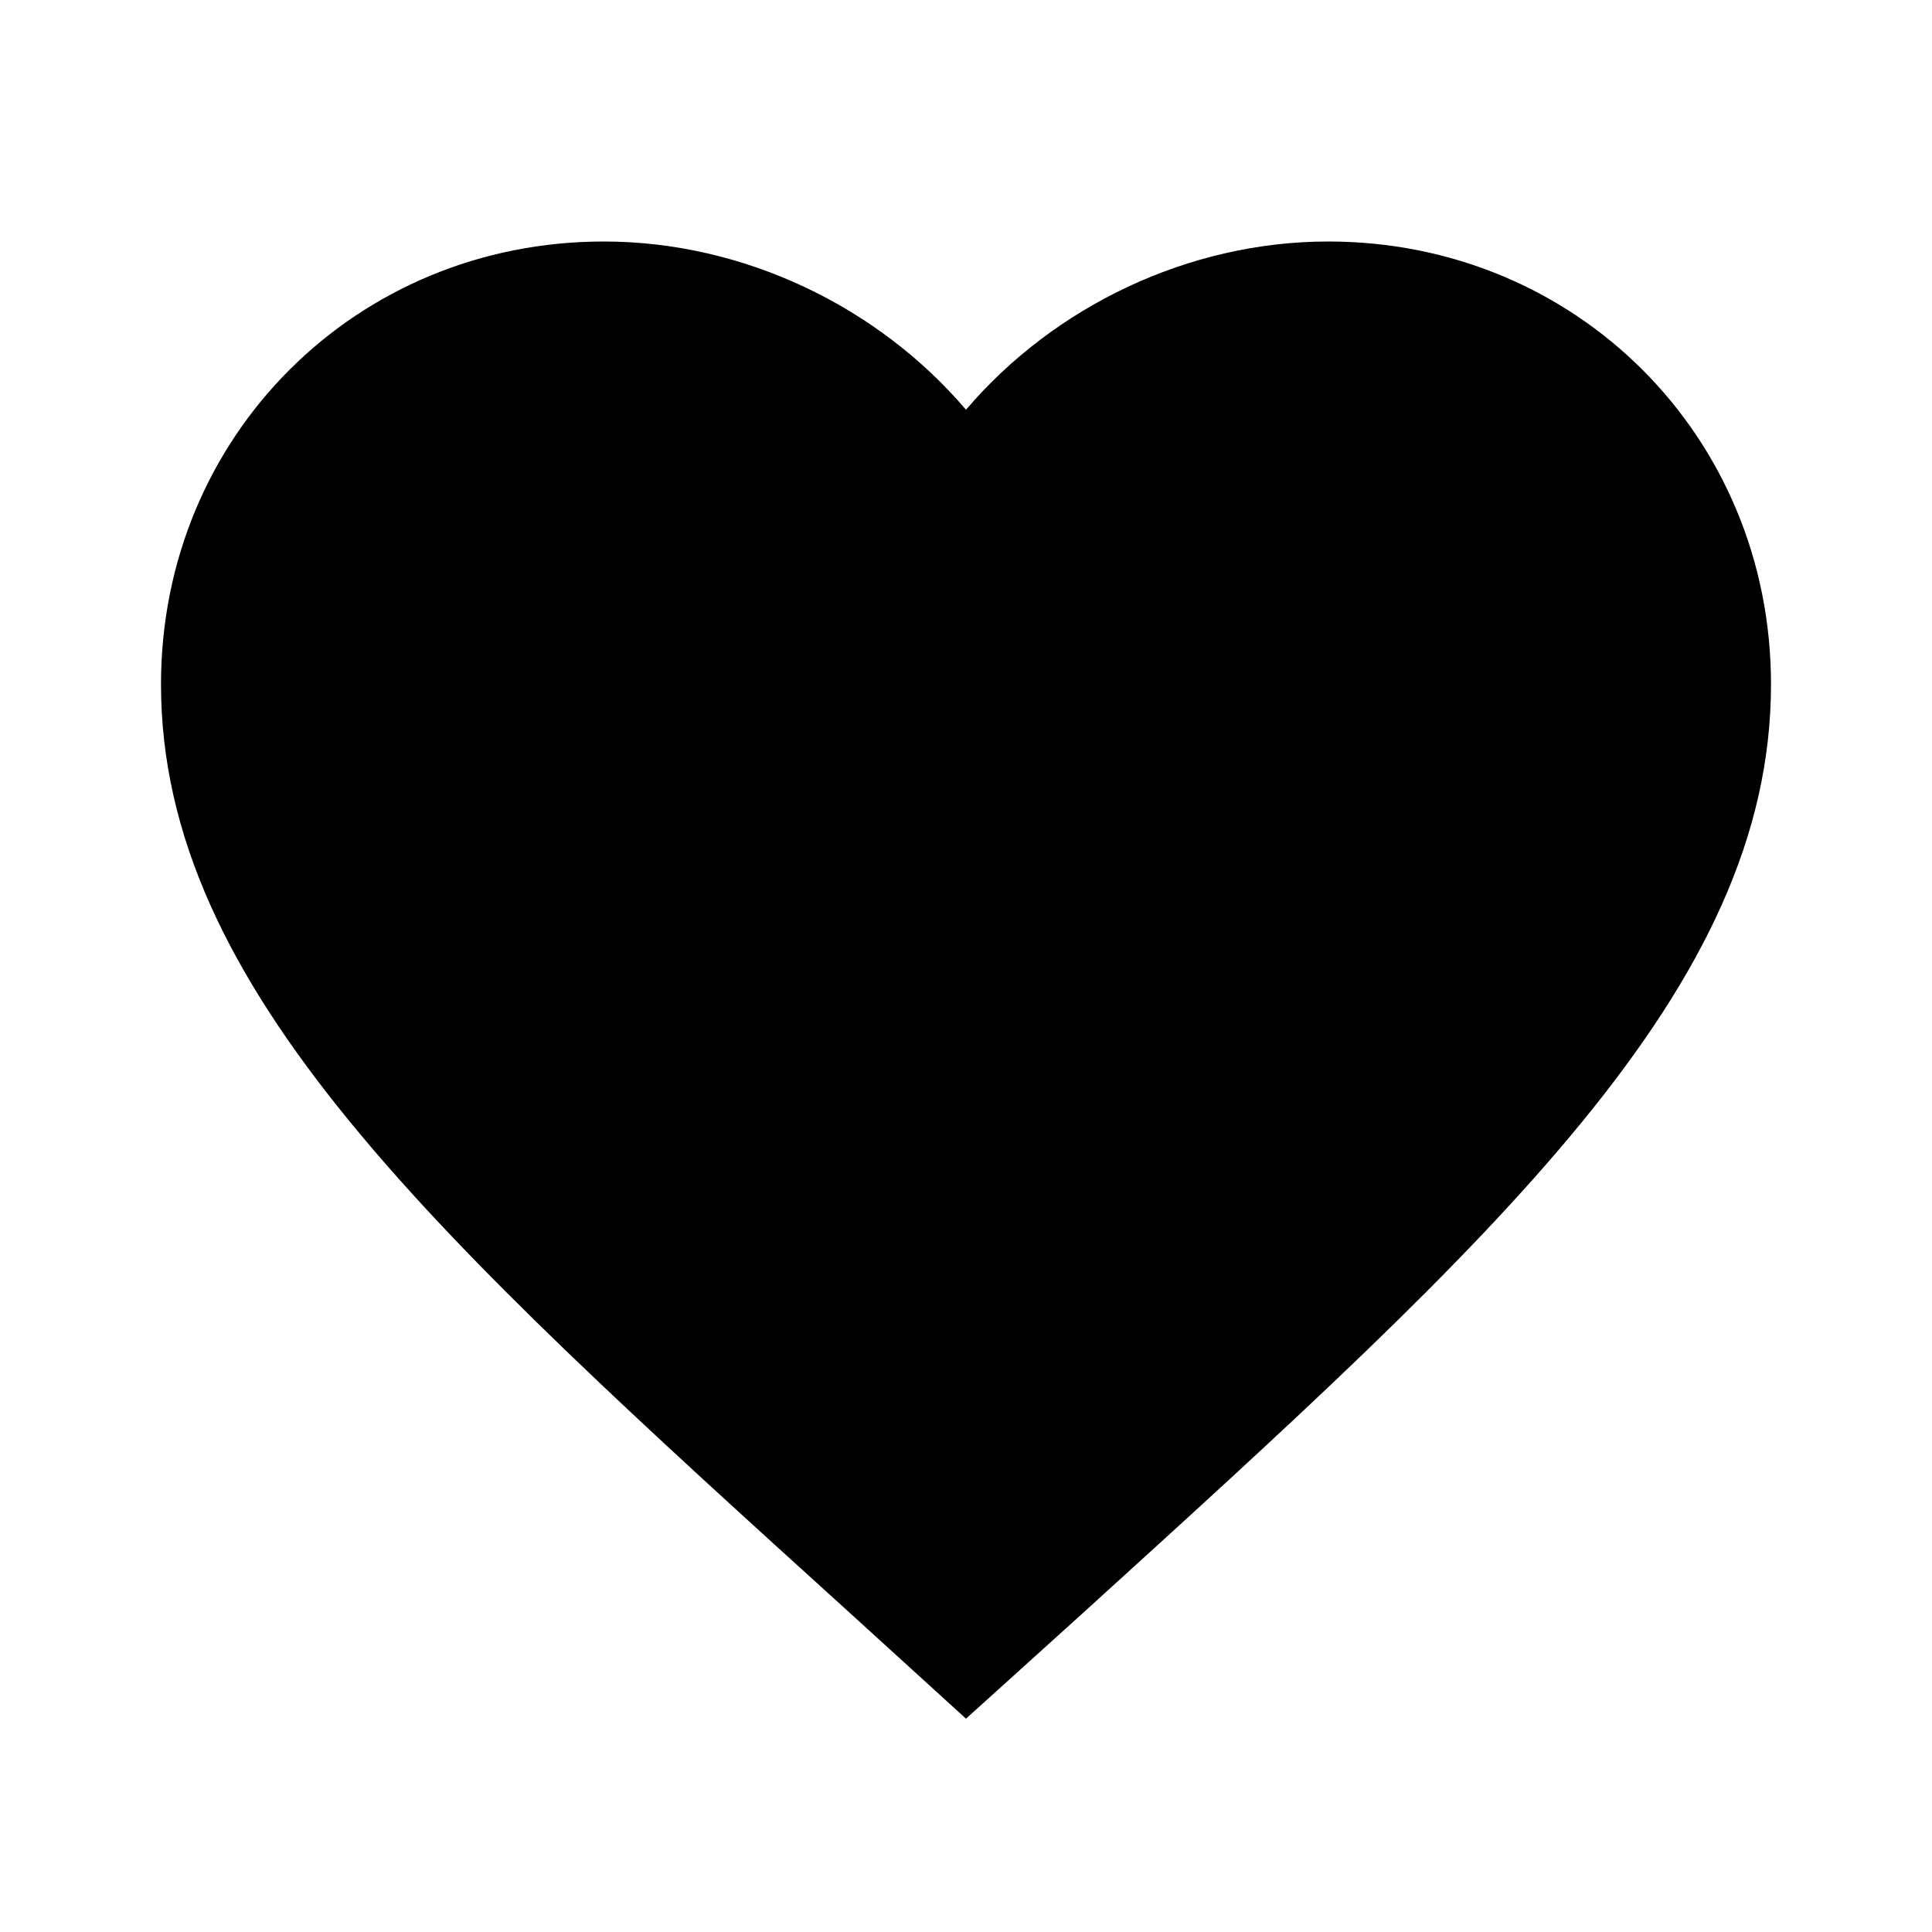
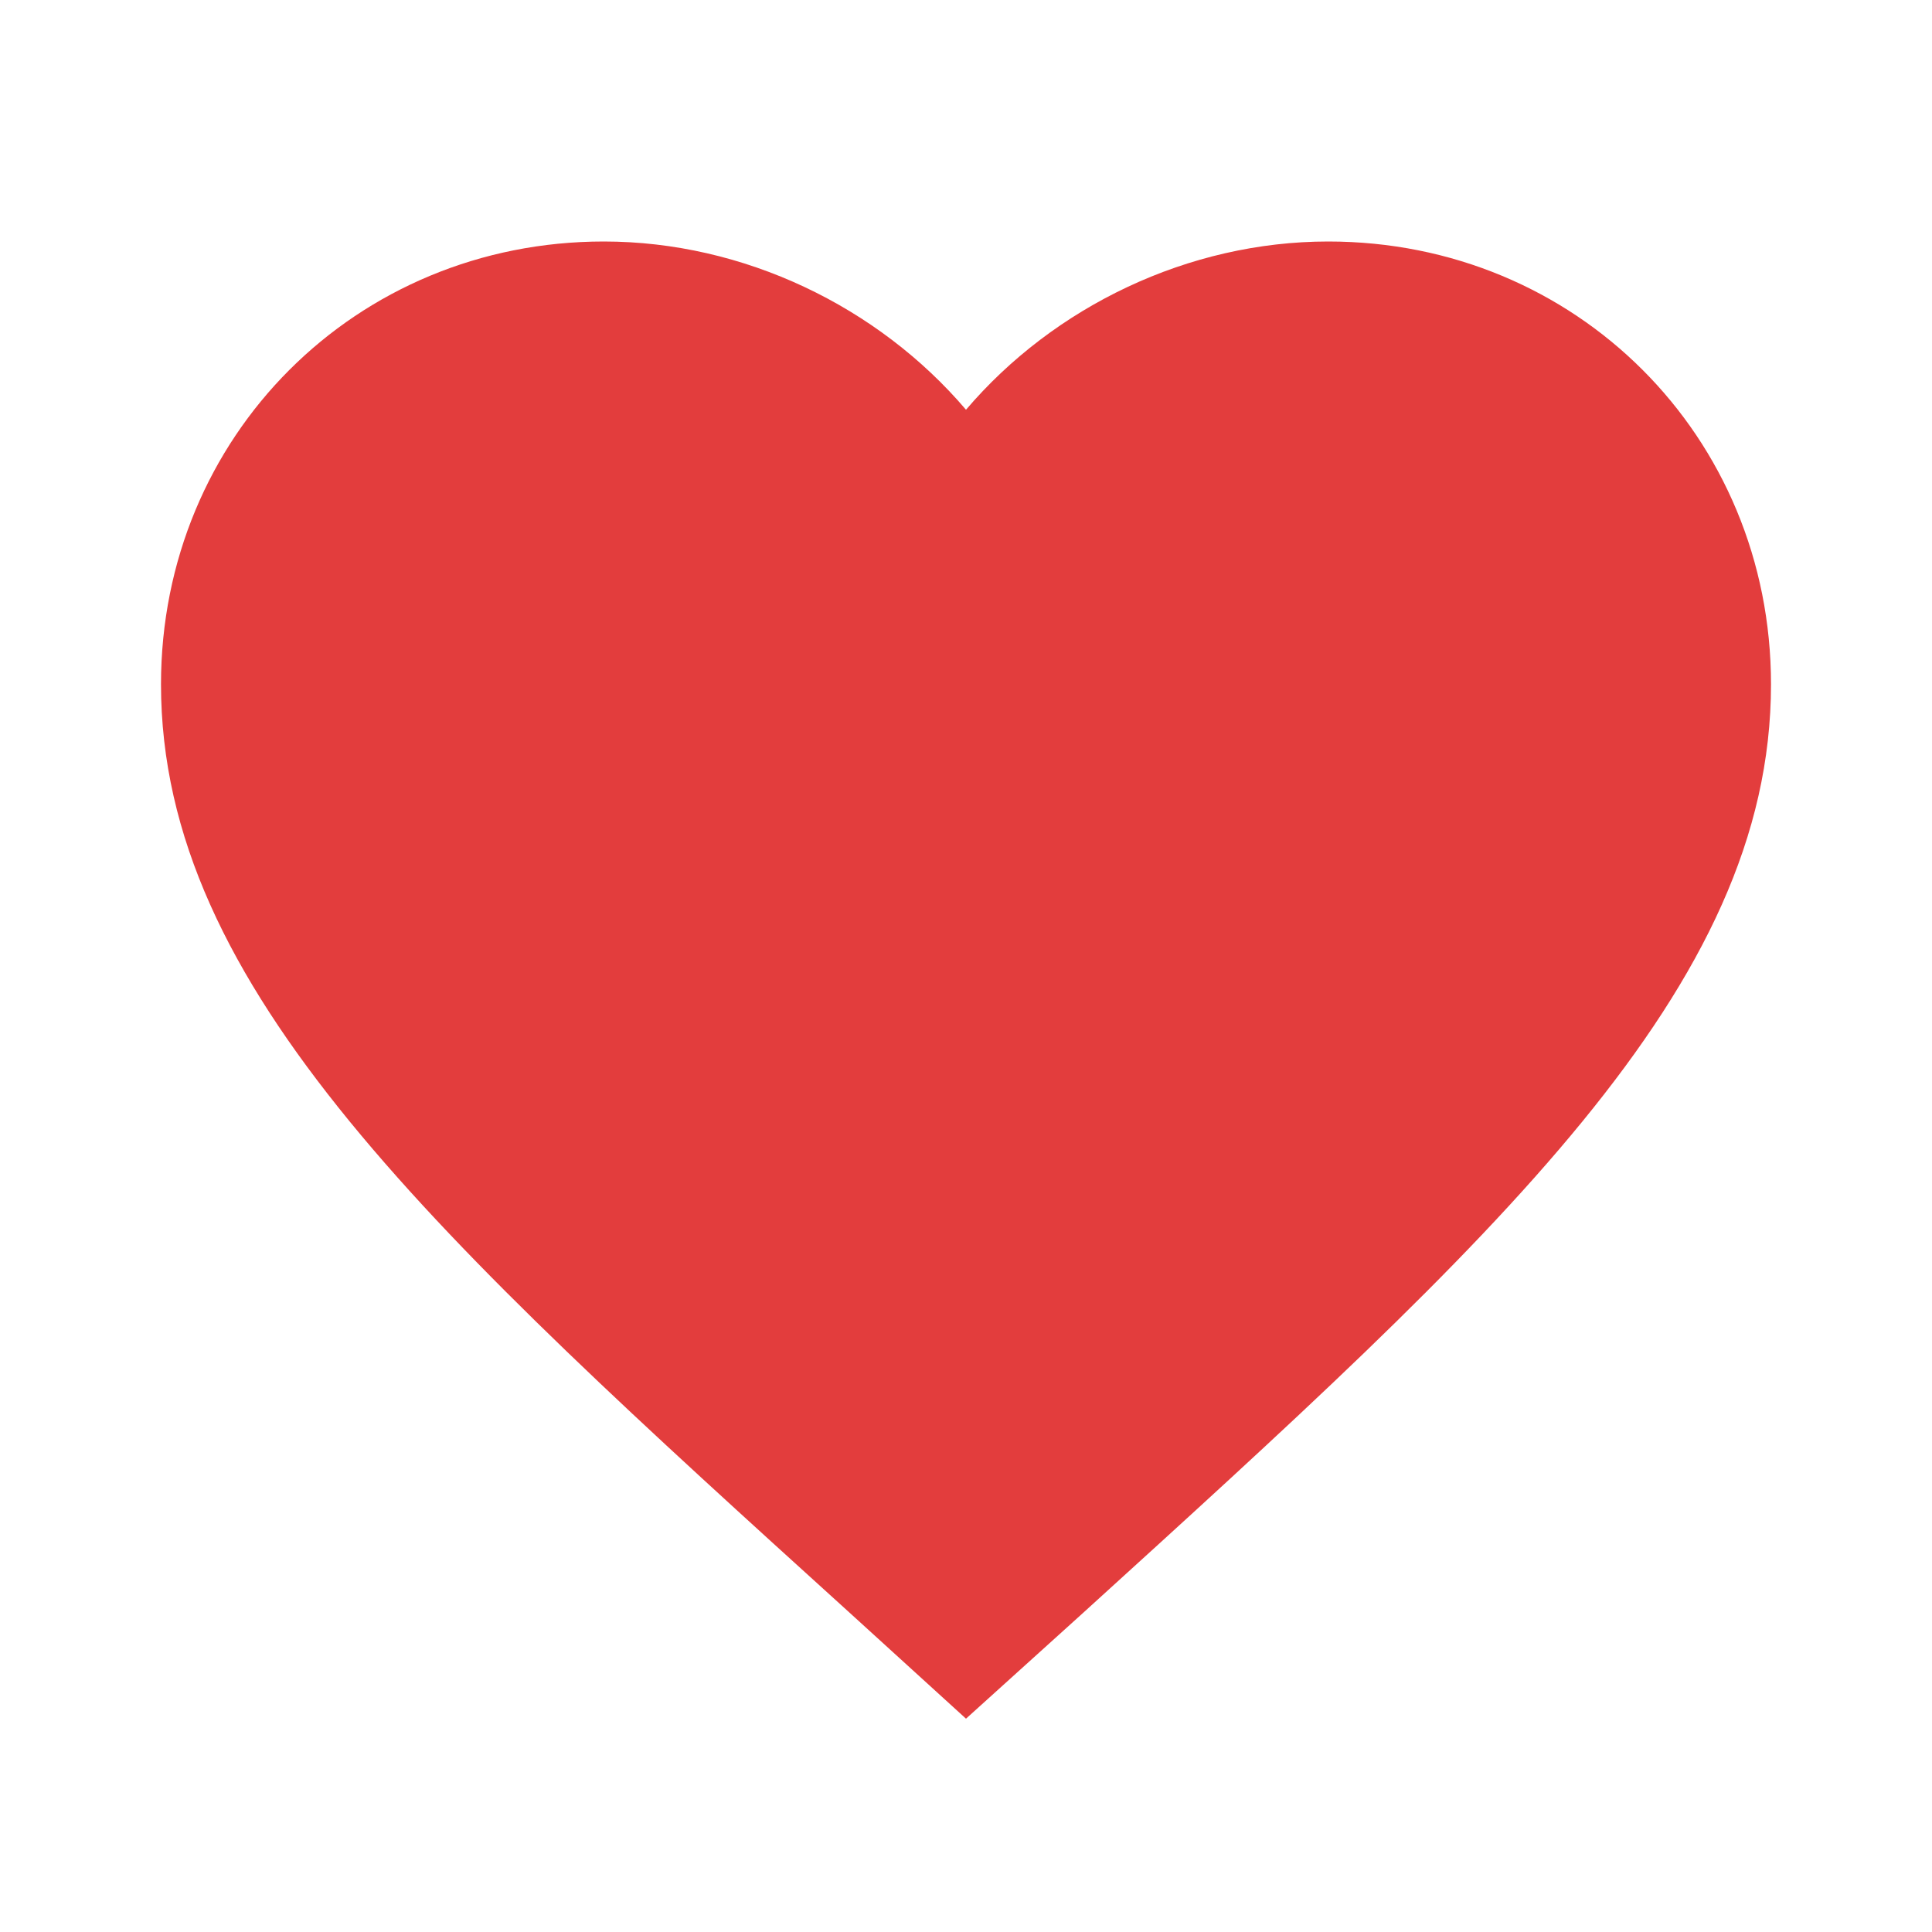
- <svg xmlns="http://www.w3.org/2000/svg" height="24px" viewBox="0 0 24 24" width="24px" fill="#000000">
+ <svg xmlns="http://www.w3.org/2000/svg" height="24px" viewBox="0 0 24 24" width="24px" fill="#E33D3D">
  <path d="M0 0h24v24H0V0z" fill="none" />
  <path d="M12 21.35l-1.45-1.32C5.4 15.36 2 12.28 2 8.5 2 5.42 4.42 3 7.5 3c1.74 0 3.41.81 4.5 2.09C13.09 3.81 14.76 3 16.5 3 19.58 3 22 5.42 22 8.5c0 3.78-3.4 6.86-8.55 11.54L12 21.35z" />
</svg>
